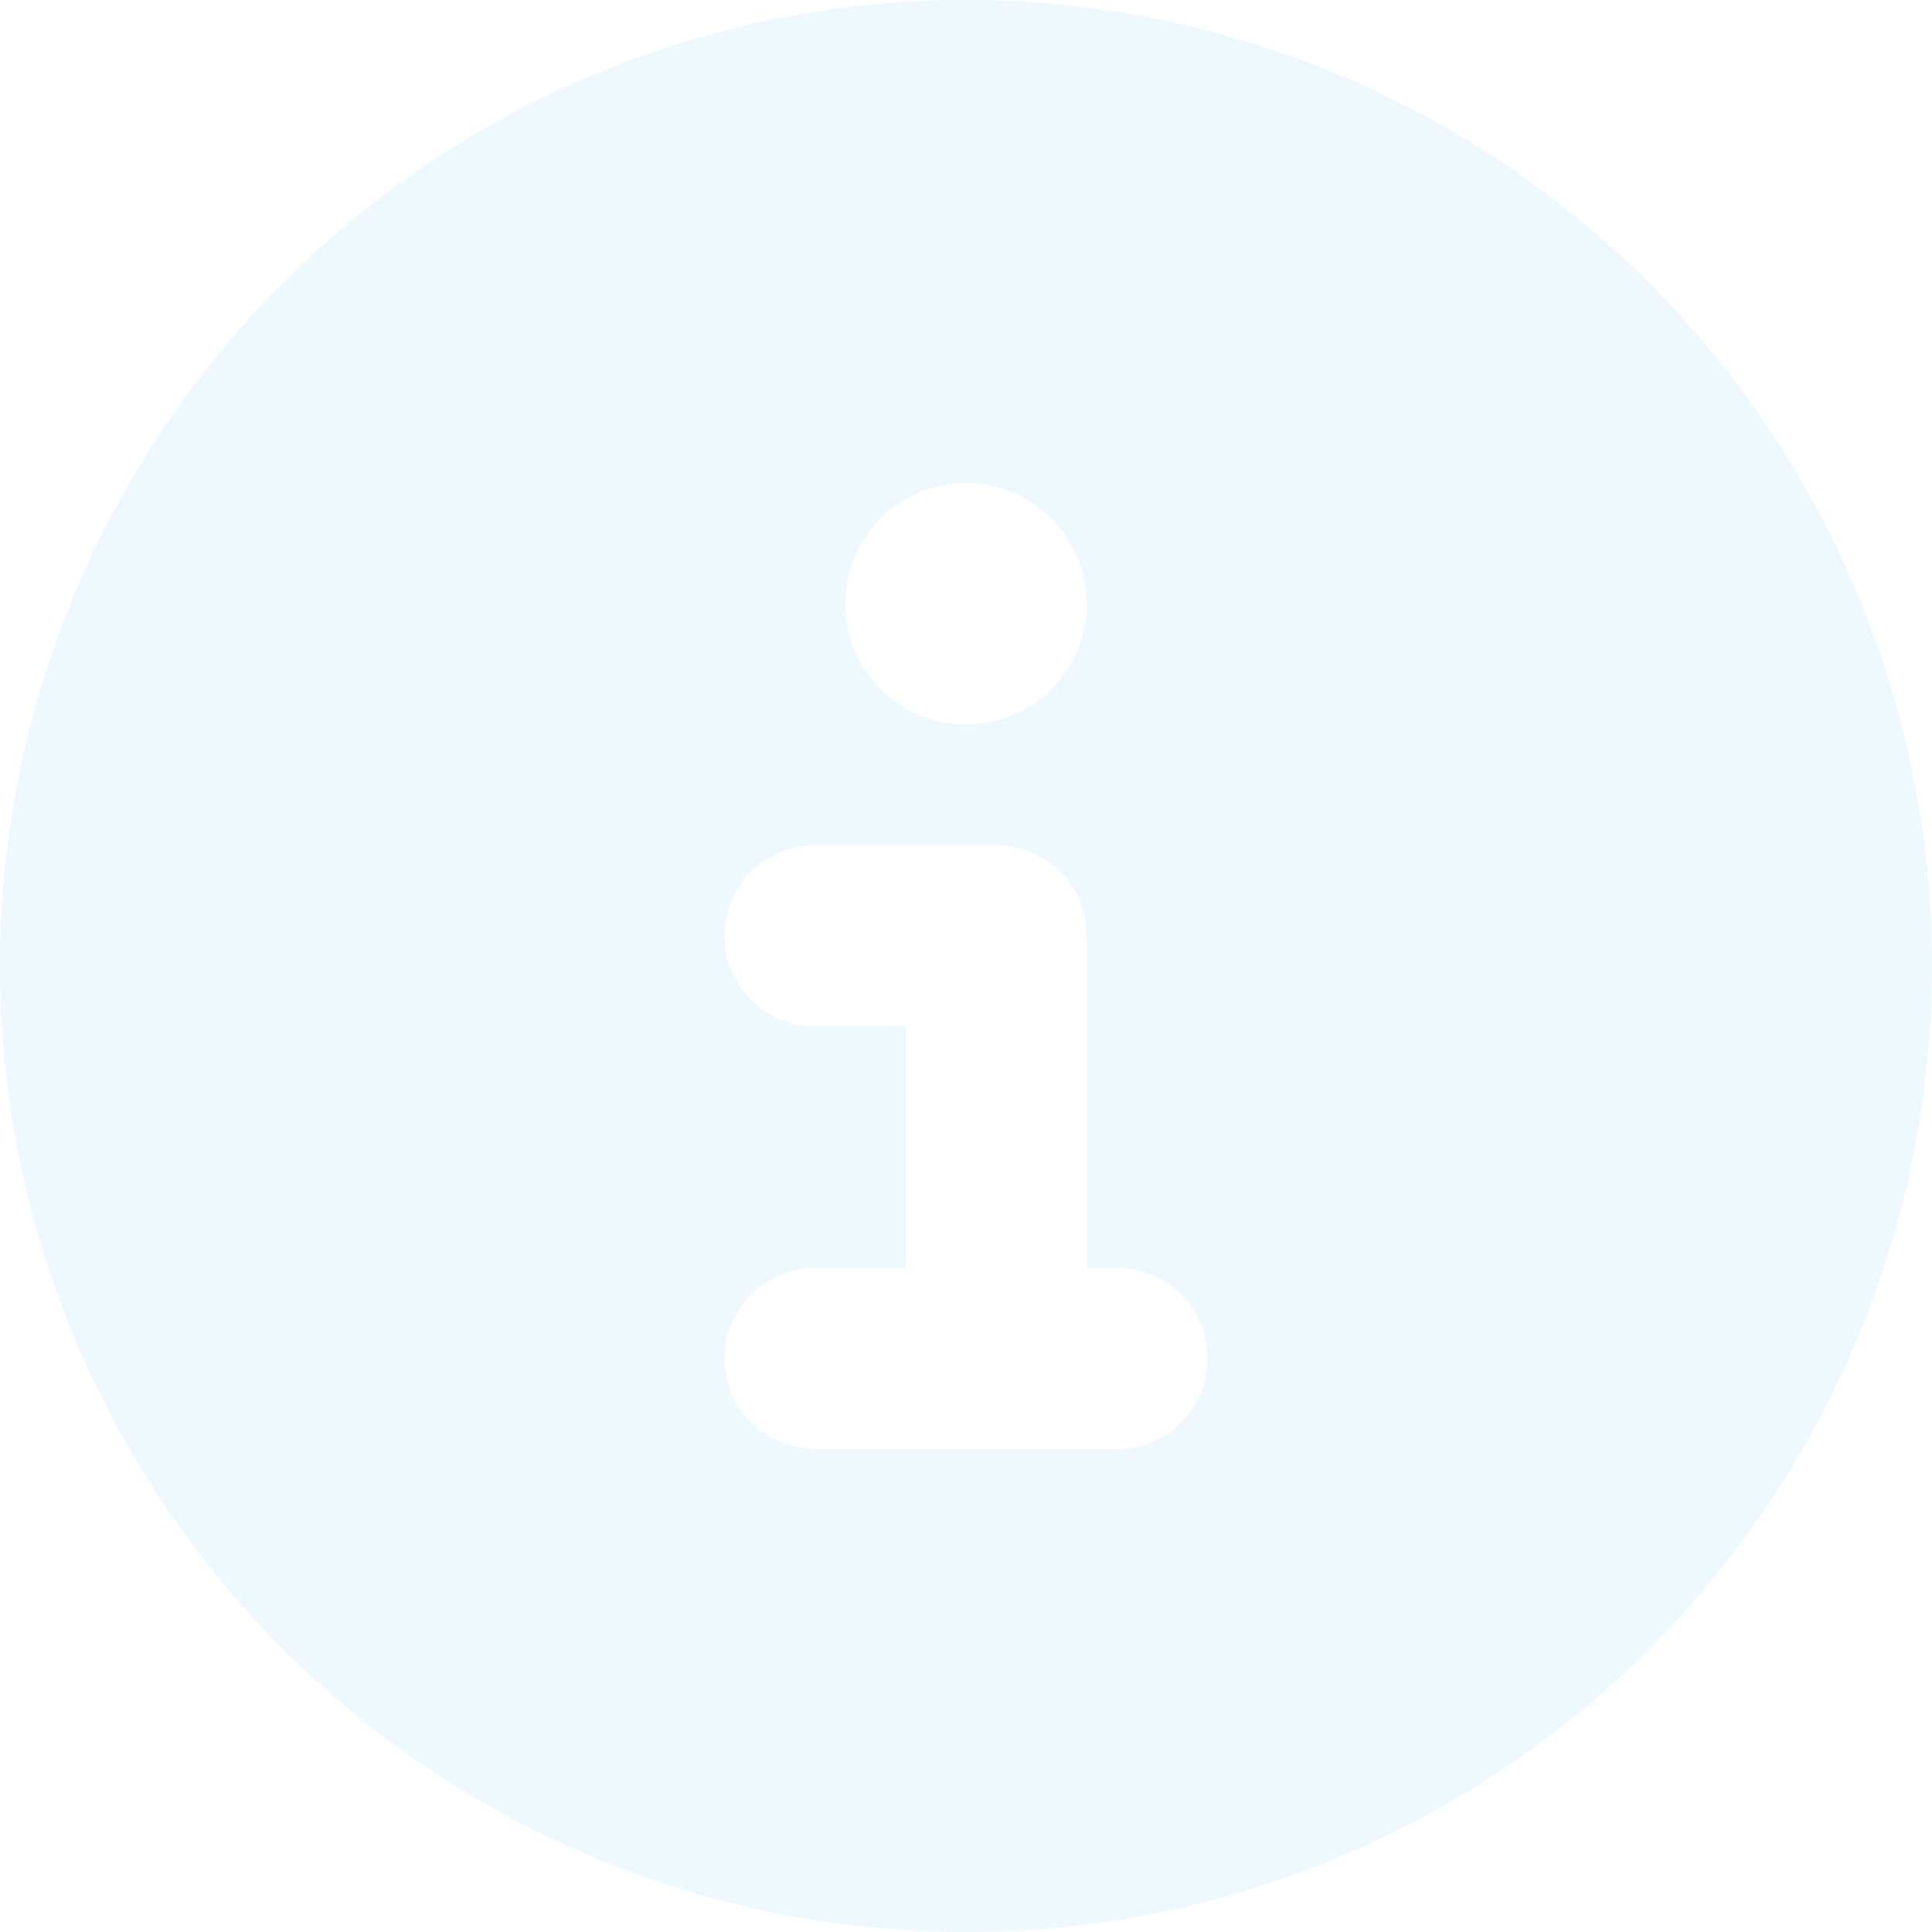
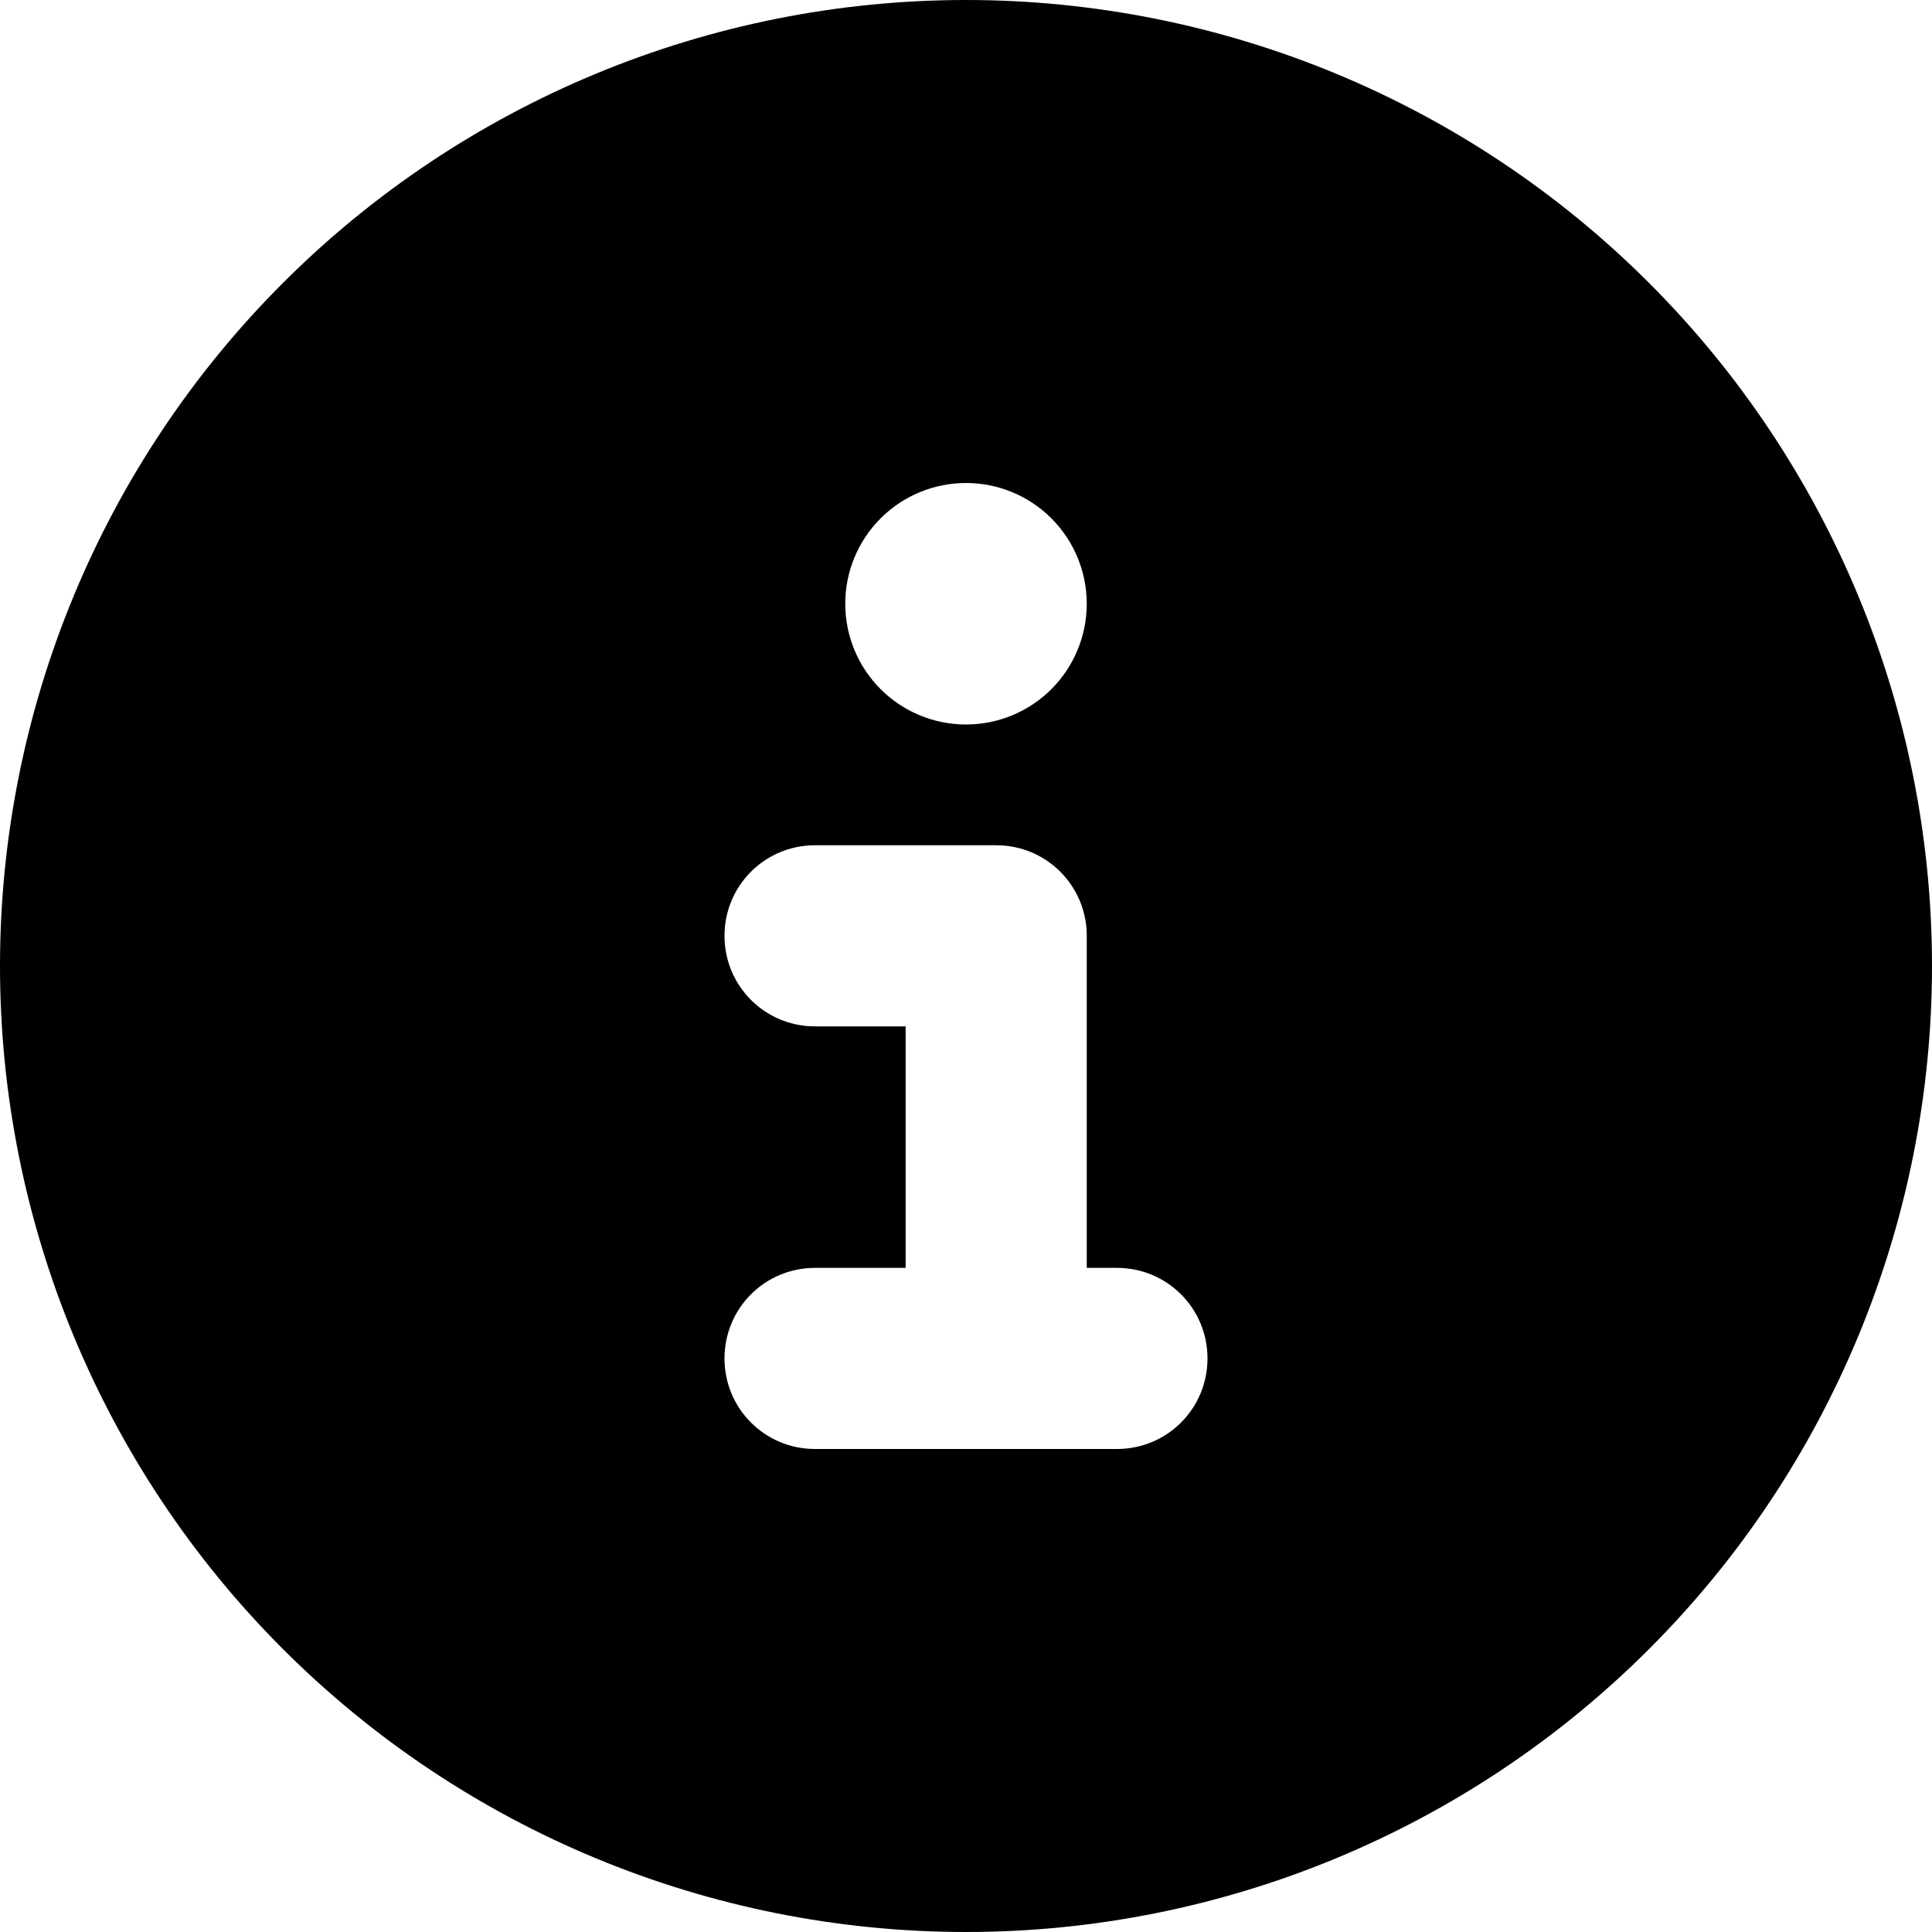
- <svg xmlns="http://www.w3.org/2000/svg" width="40" height="40" viewBox="0 0 40 40" fill="none">
-   <path d="M20 40C25.304 40 30.391 37.893 34.142 34.142C37.893 30.391 40 25.304 40 20C40 14.696 37.893 9.609 34.142 5.858C30.391 2.107 25.304 0 20 0C14.696 0 9.609 2.107 5.858 5.858C2.107 9.609 0 14.696 0 20C0 25.304 2.107 30.391 5.858 34.142C9.609 37.893 14.696 40 20 40ZM16.875 26.25H18.75V21.25H16.875C15.836 21.25 15 20.414 15 19.375C15 18.336 15.836 17.5 16.875 17.5H20.625C21.664 17.5 22.5 18.336 22.5 19.375V26.25H23.125C24.164 26.25 25 27.086 25 28.125C25 29.164 24.164 30 23.125 30H16.875C15.836 30 15 29.164 15 28.125C15 27.086 15.836 26.25 16.875 26.25ZM20 10C20.663 10 21.299 10.263 21.768 10.732C22.237 11.201 22.5 11.837 22.5 12.5C22.5 13.163 22.237 13.799 21.768 14.268C21.299 14.737 20.663 15 20 15C19.337 15 18.701 14.737 18.232 14.268C17.763 13.799 17.5 13.163 17.5 12.5C17.5 11.837 17.763 11.201 18.232 10.732C18.701 10.263 19.337 10 20 10Z" fill="#EDF8FF" />
+ <svg xmlns="http://www.w3.org/2000/svg" id="about" width="40" height="40" viewBox="0 0 40 40">
+   <path d="M20 40C25.304 40 30.391 37.893 34.142 34.142C37.893 30.391 40 25.304 40 20C40 14.696 37.893 9.609 34.142 5.858C30.391 2.107 25.304 0 20 0C14.696 0 9.609 2.107 5.858 5.858C2.107 9.609 0 14.696 0 20C0 25.304 2.107 30.391 5.858 34.142C9.609 37.893 14.696 40 20 40ZM16.875 26.25H18.75V21.25H16.875C15.836 21.25 15 20.414 15 19.375C15 18.336 15.836 17.5 16.875 17.5H20.625C21.664 17.5 22.5 18.336 22.5 19.375V26.25H23.125C24.164 26.25 25 27.086 25 28.125C25 29.164 24.164 30 23.125 30H16.875C15.836 30 15 29.164 15 28.125C15 27.086 15.836 26.25 16.875 26.25ZM20 10C20.663 10 21.299 10.263 21.768 10.732C22.237 11.201 22.5 11.837 22.5 12.5C22.5 13.163 22.237 13.799 21.768 14.268C21.299 14.737 20.663 15 20 15C19.337 15 18.701 14.737 18.232 14.268C17.763 13.799 17.5 13.163 17.5 12.5C17.5 11.837 17.763 11.201 18.232 10.732C18.701 10.263 19.337 10 20 10Z" />
</svg>
